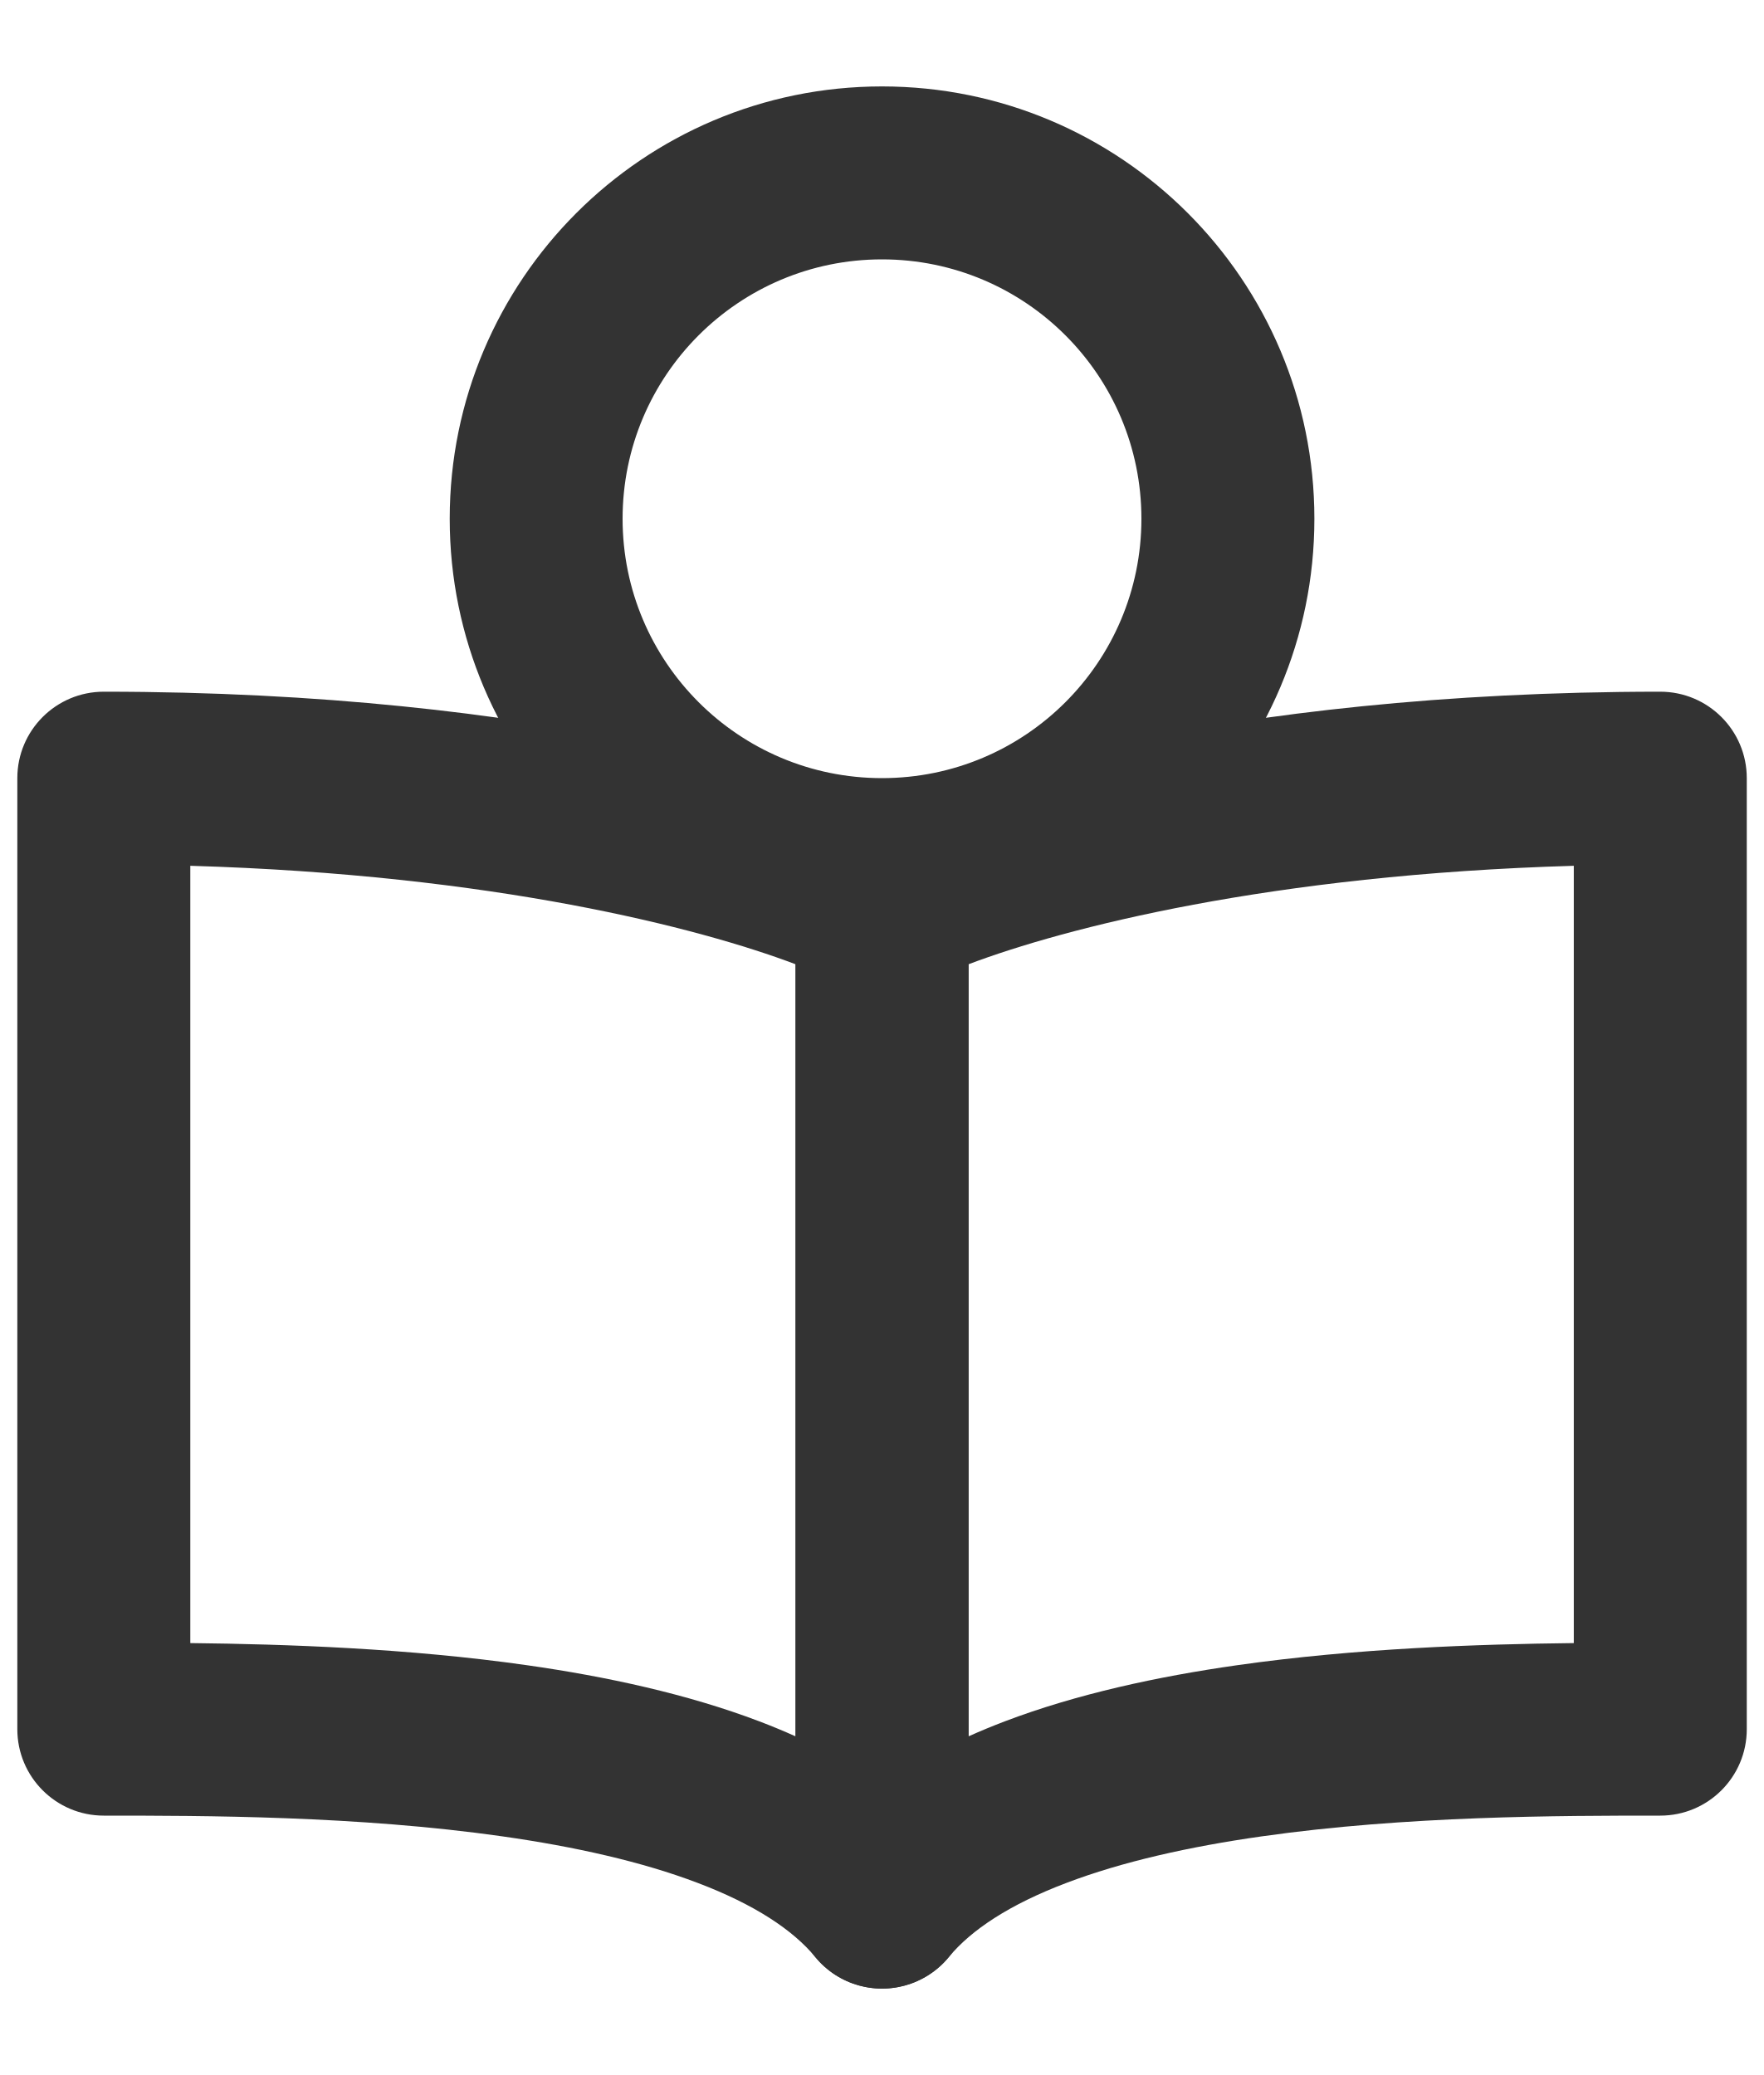
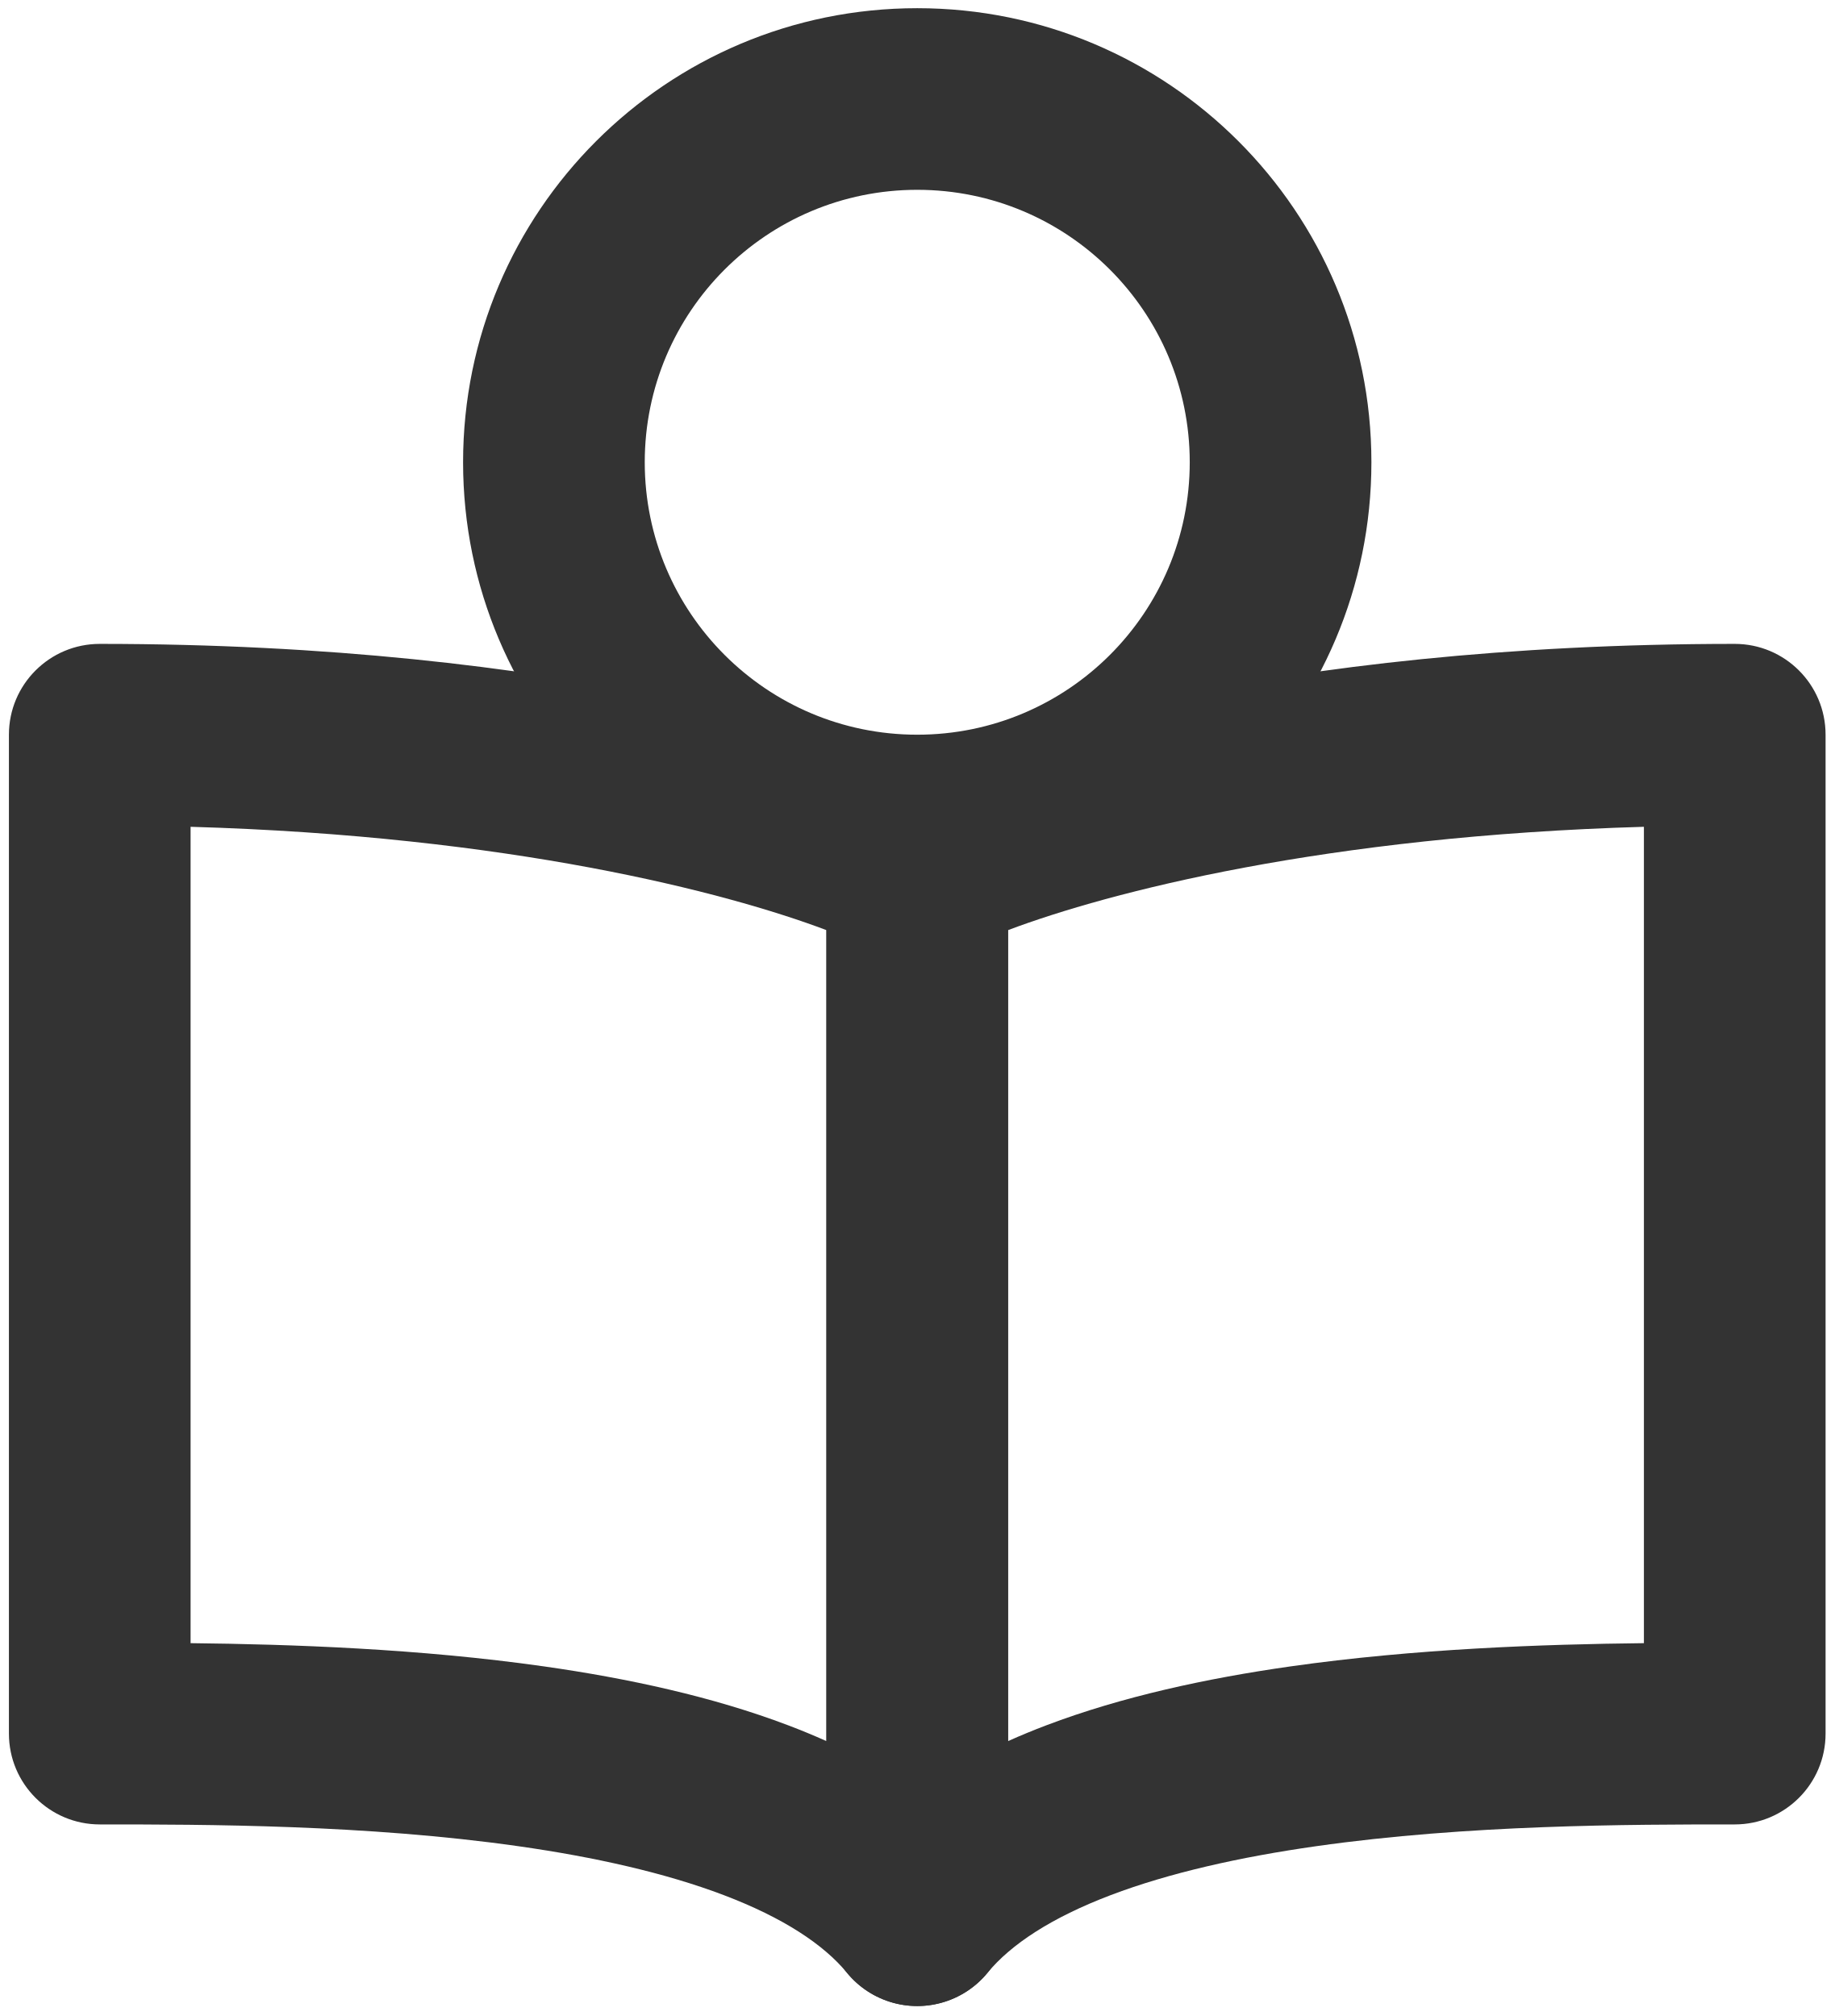
- <svg xmlns="http://www.w3.org/2000/svg" width="17" height="20" viewBox="0 0 17 20" fill="none">
-   <path fill-rule="evenodd" clip-rule="evenodd" d="M0.167 7.5C0.167 7.04 0.54 6.667 1 6.667C5.201 6.667 7.947 7.514 8.891 8.014C9.163 8.158 9.334 8.442 9.334 8.75V18.334C9.334 18.685 9.113 18.999 8.782 19.118C8.45 19.237 8.08 19.135 7.857 18.863C7.642 18.602 7.271 18.356 6.725 18.149C6.187 17.944 5.539 17.799 4.842 17.7C3.446 17.501 1.97 17.5 1 17.5C0.54 17.5 0.167 17.127 0.167 16.667V7.5ZM1.834 8.345V15.837C2.756 15.847 3.933 15.887 5.077 16.05C5.842 16.159 6.622 16.327 7.317 16.591C7.435 16.636 7.552 16.684 7.667 16.736V9.294C6.739 8.943 4.756 8.43 1.834 8.345Z" fill="#333333" />
-   <path fill-rule="evenodd" clip-rule="evenodd" d="M8.11 8.014C9.053 7.514 11.8 6.667 16 6.667C16.461 6.667 16.834 7.04 16.834 7.5V16.667C16.834 17.127 16.461 17.5 16 17.5C15.03 17.5 13.555 17.501 12.159 17.7C11.462 17.799 10.814 17.944 10.276 18.149C9.73 18.356 9.359 18.602 9.144 18.863C8.92 19.135 8.55 19.237 8.219 19.118C7.888 18.999 7.667 18.685 7.667 18.334V8.75C7.667 8.442 7.837 8.158 8.11 8.014ZM9.334 9.294V16.736C9.449 16.684 9.566 16.636 9.684 16.591C10.379 16.327 11.158 16.159 11.924 16.05C13.068 15.887 14.245 15.847 15.167 15.837V8.345C12.244 8.43 10.262 8.943 9.334 9.294Z" fill="#333333" />
-   <path fill-rule="evenodd" clip-rule="evenodd" d="M8.5 2.5C7.12 2.5 6 3.619 6 5C6 6.381 7.12 7.5 8.5 7.5C9.881 7.5 11 6.381 11 5C11 3.619 9.881 2.5 8.5 2.5ZM4.334 5C4.334 2.699 6.199 0.833 8.5 0.833C10.802 0.833 12.667 2.699 12.667 5C12.667 7.301 10.802 9.167 8.5 9.167C6.199 9.167 4.334 7.301 4.334 5Z" fill="#333333" />
+ <svg xmlns="http://www.w3.org/2000/svg" width="101" height="111" viewBox="0 0 101 111" fill="none">
+   <path fill-rule="evenodd" clip-rule="evenodd" d="M0.491 40.452C0.491 37.69 2.73 35.452 5.491 35.452C30.694 35.452 47.173 40.532 52.834 43.534C54.469 44.401 55.491 46.101 55.491 47.952V105.452C55.491 107.563 54.166 109.446 52.179 110.158C50.192 110.871 47.972 110.258 46.63 108.629C45.34 107.061 43.115 105.589 39.84 104.344C36.609 103.117 32.721 102.247 28.54 101.652C20.165 100.459 11.311 100.452 5.491 100.452C2.73 100.452 0.491 98.213 0.491 95.452V40.452ZM10.491 45.523V90.472C16.022 90.532 23.086 90.774 29.95 91.752C34.544 92.406 39.222 93.412 43.392 94.997C44.097 95.264 44.798 95.553 45.491 95.864V51.212C39.922 49.111 28.027 46.029 10.491 45.523Z" fill="#333333" />
+   <path fill-rule="evenodd" clip-rule="evenodd" d="M48.148 43.534C53.809 40.532 70.288 35.452 95.491 35.452C98.252 35.452 100.491 37.69 100.491 40.452V95.452C100.491 98.213 98.252 100.452 95.491 100.452C89.671 100.452 80.817 100.459 72.442 101.652C68.261 102.247 64.373 103.117 61.142 104.344C57.867 105.589 55.642 107.061 54.352 108.629C53.011 110.258 50.79 110.871 48.803 110.158C46.816 109.446 45.491 107.563 45.491 105.452V47.952C45.491 46.101 46.513 44.401 48.148 43.534ZM55.491 51.212V95.864C56.184 95.553 56.885 95.264 57.59 94.997C61.76 93.412 66.439 92.406 71.032 91.752C77.896 90.774 84.96 90.532 90.491 90.472V45.523C72.955 46.029 61.06 49.111 55.491 51.212Z" fill="#333333" />
+   <path fill-rule="evenodd" clip-rule="evenodd" d="M50.491 10.451C42.207 10.451 35.491 17.167 35.491 25.451C35.491 33.736 42.207 40.452 50.491 40.452C58.776 40.452 65.491 33.736 65.491 25.451C65.491 17.167 58.776 10.451 50.491 10.451ZM25.491 25.451C25.491 11.644 36.684 0.451 50.491 0.451C64.298 0.451 75.491 11.644 75.491 25.451C75.491 39.259 64.298 50.452 50.491 50.452C36.684 50.452 25.491 39.259 25.491 25.451Z" fill="#333333" />
</svg>
